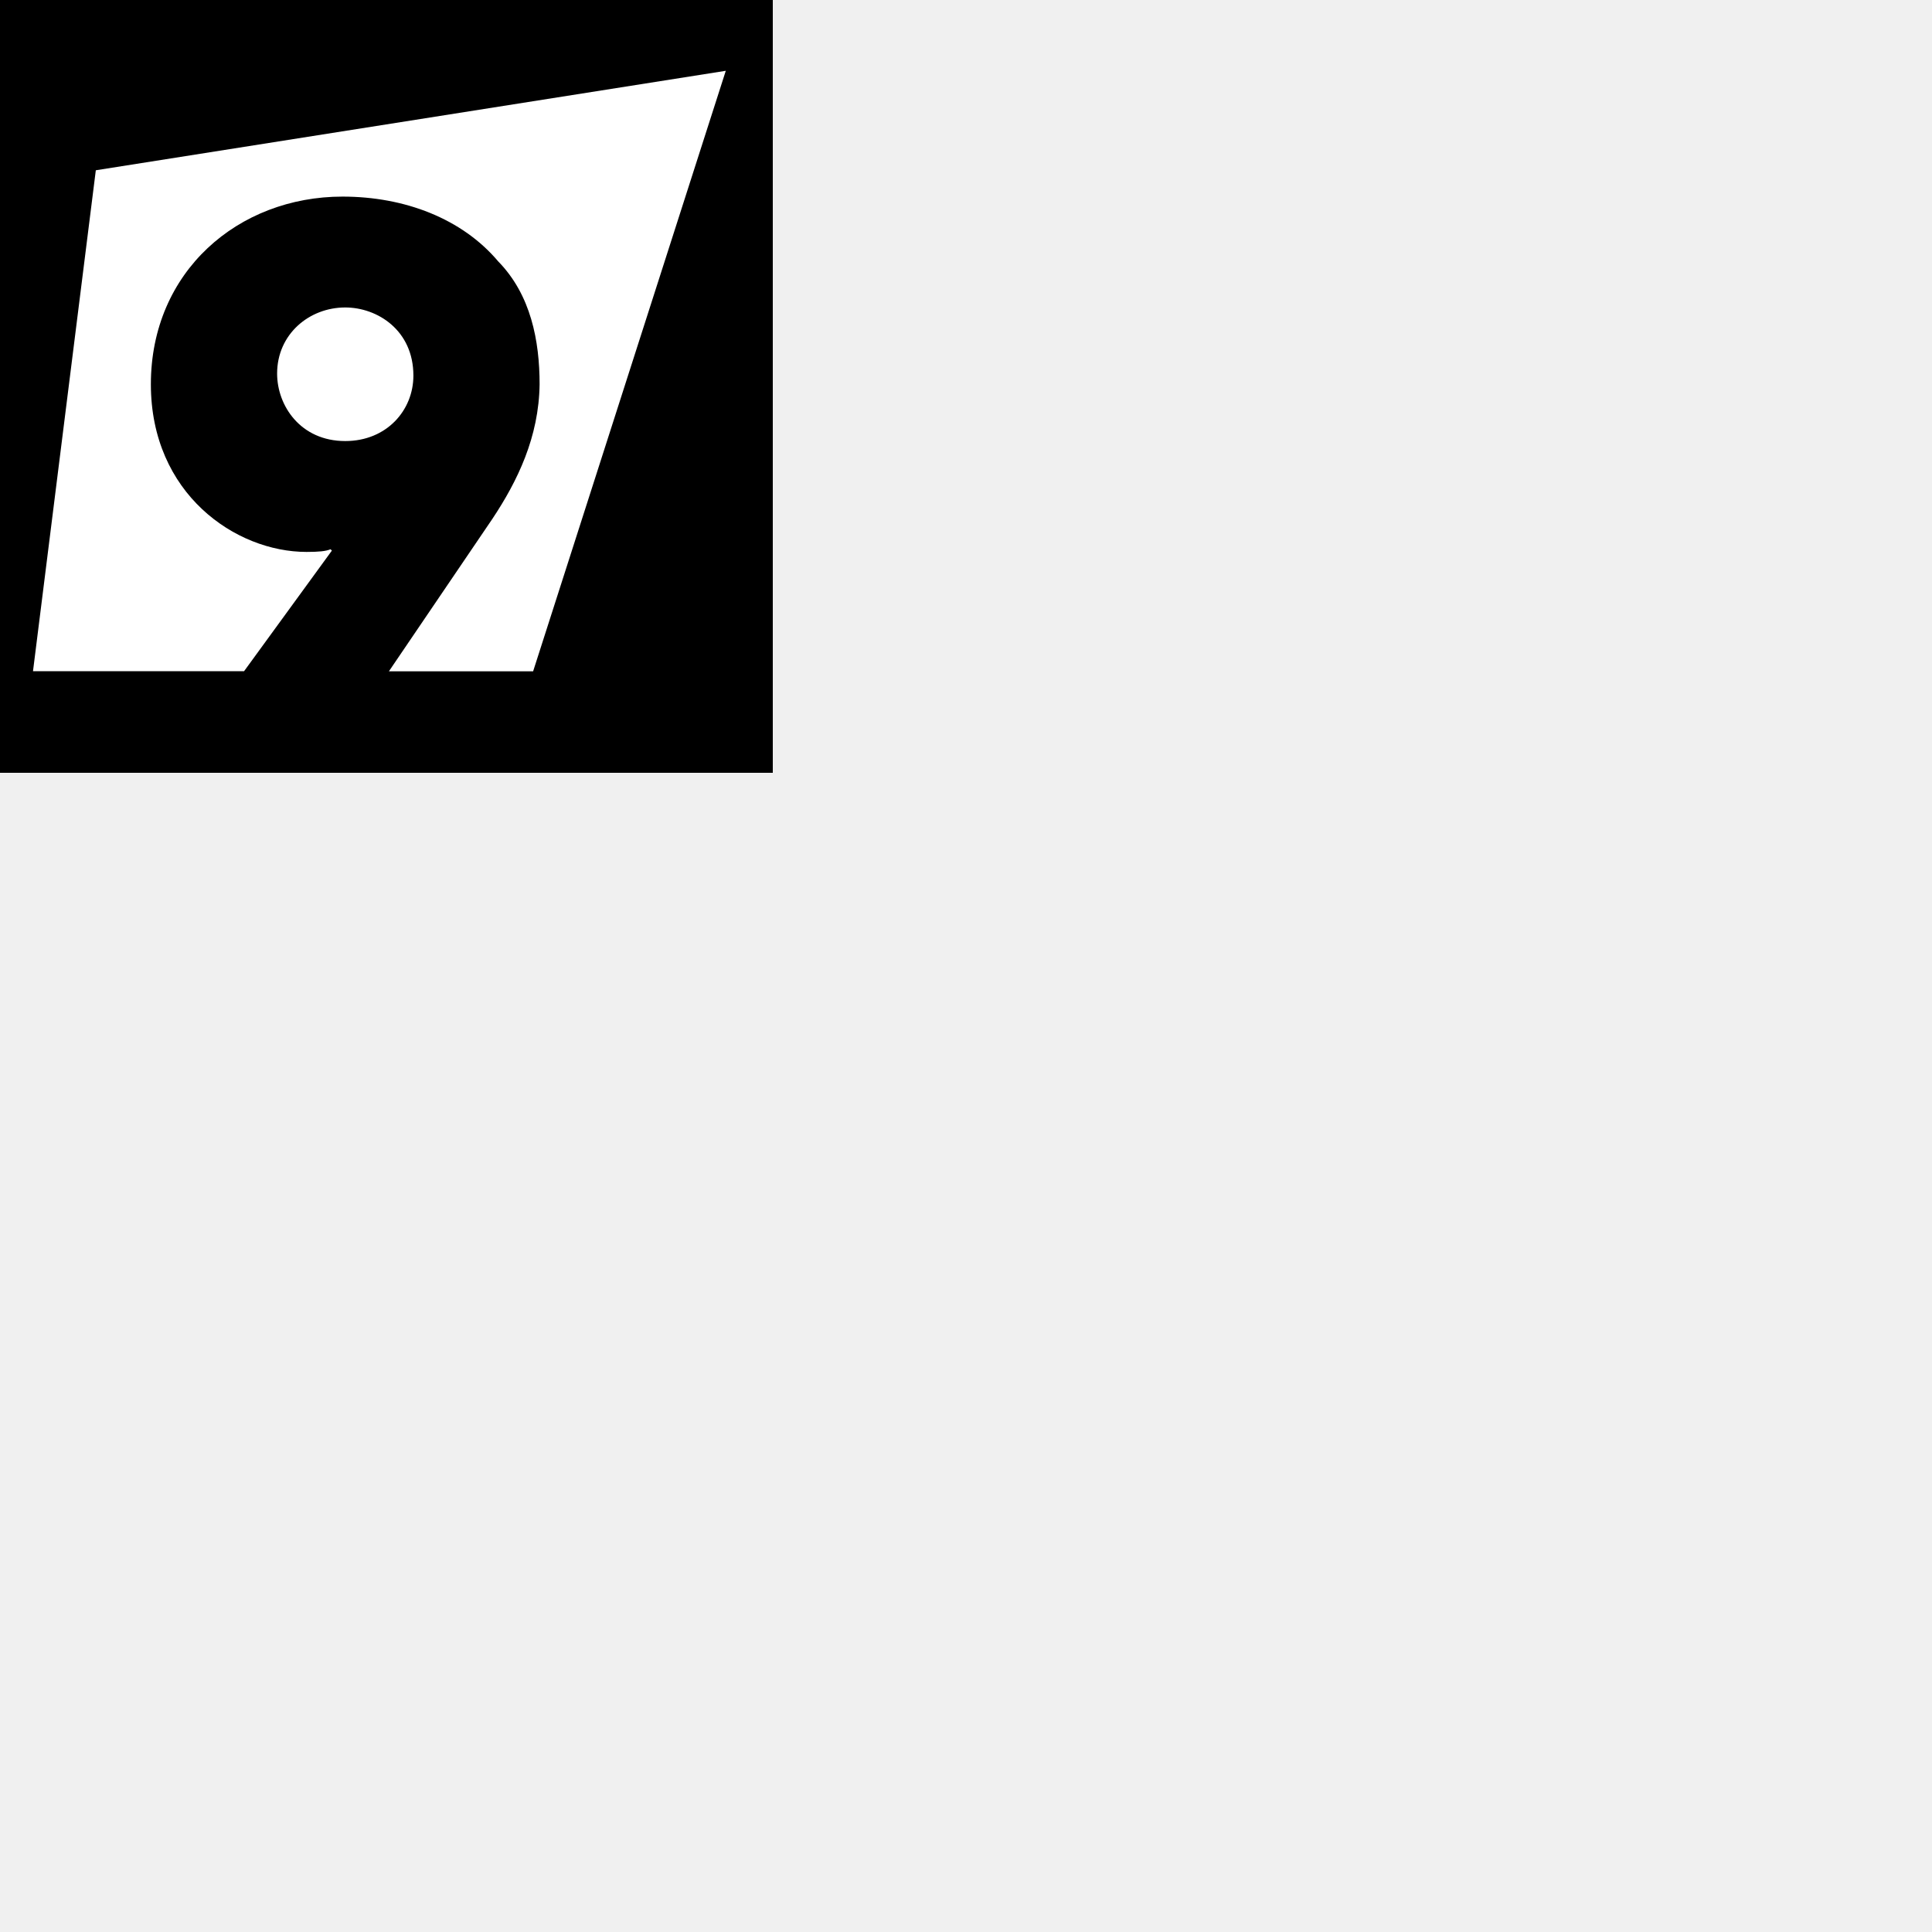
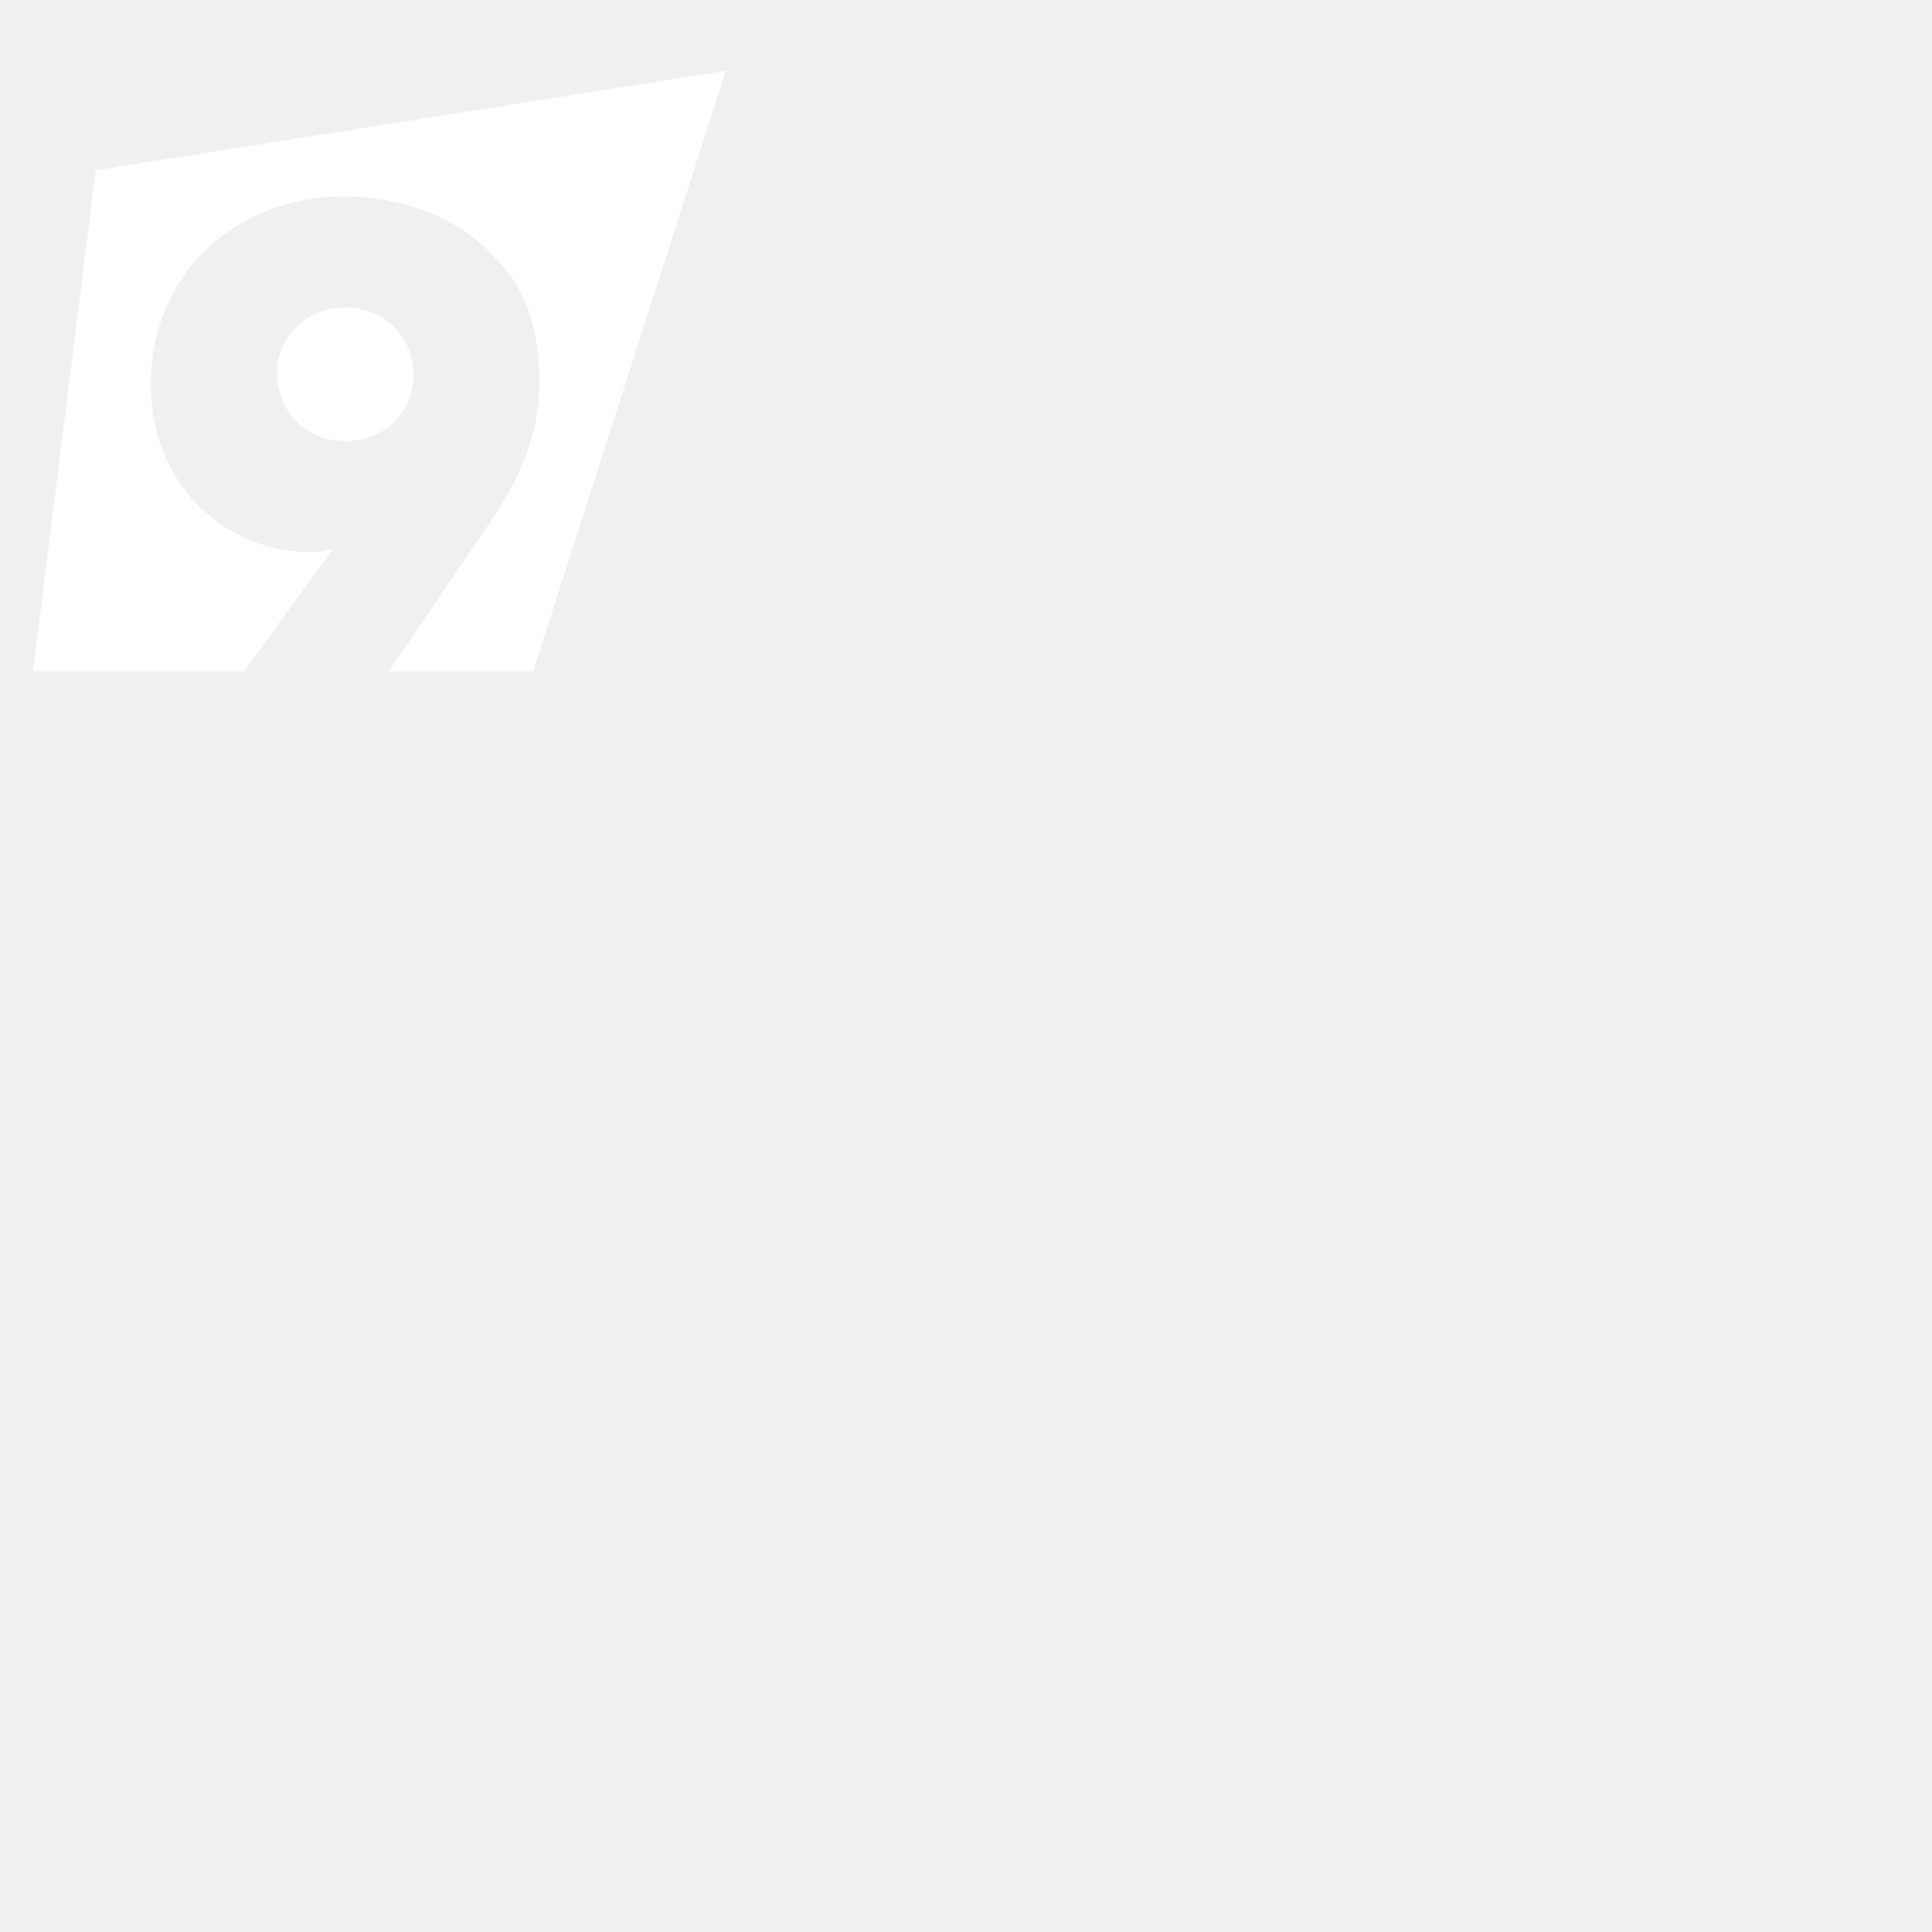
<svg xmlns="http://www.w3.org/2000/svg" version="1.1" id="Layer_1" height="600px" width="600px" xml:space="preserve">
-   <rect x="0" y="0" width="240" height="240" fill="black" />
  <g transform="translate(-380, -270)">
    <path fill="#FFFFFF" d="M409.756,322.881l-19.507,155.563l65.542,0.011l27.277-37.456l-0.415-0.425   c-1.456,0.627-3.733,0.83-7.467,0.83c-21.995,0-48.332-18.051-48.332-52.066c0-35.052,27.177-58.282,59.522-58.282   c19.295,0,37.142,6.845,48.342,20.119c10.158,10.37,12.859,24.682,12.859,38.163c-0.212,16.391-6.85,30.08-14.73,41.897   l-32.063,47.239l44.78,0.011L605.4,291.986L409.756,322.881z M508.383,386.647c0-14.114-11.211-21.161-21.166-21.161   c-11.201,0-21.156,8.296-21.156,20.533c0,9.956,7.254,20.954,21.156,20.954C500.076,406.974,508.383,397.433,508.383,386.647z" />
  </g>
</svg>
